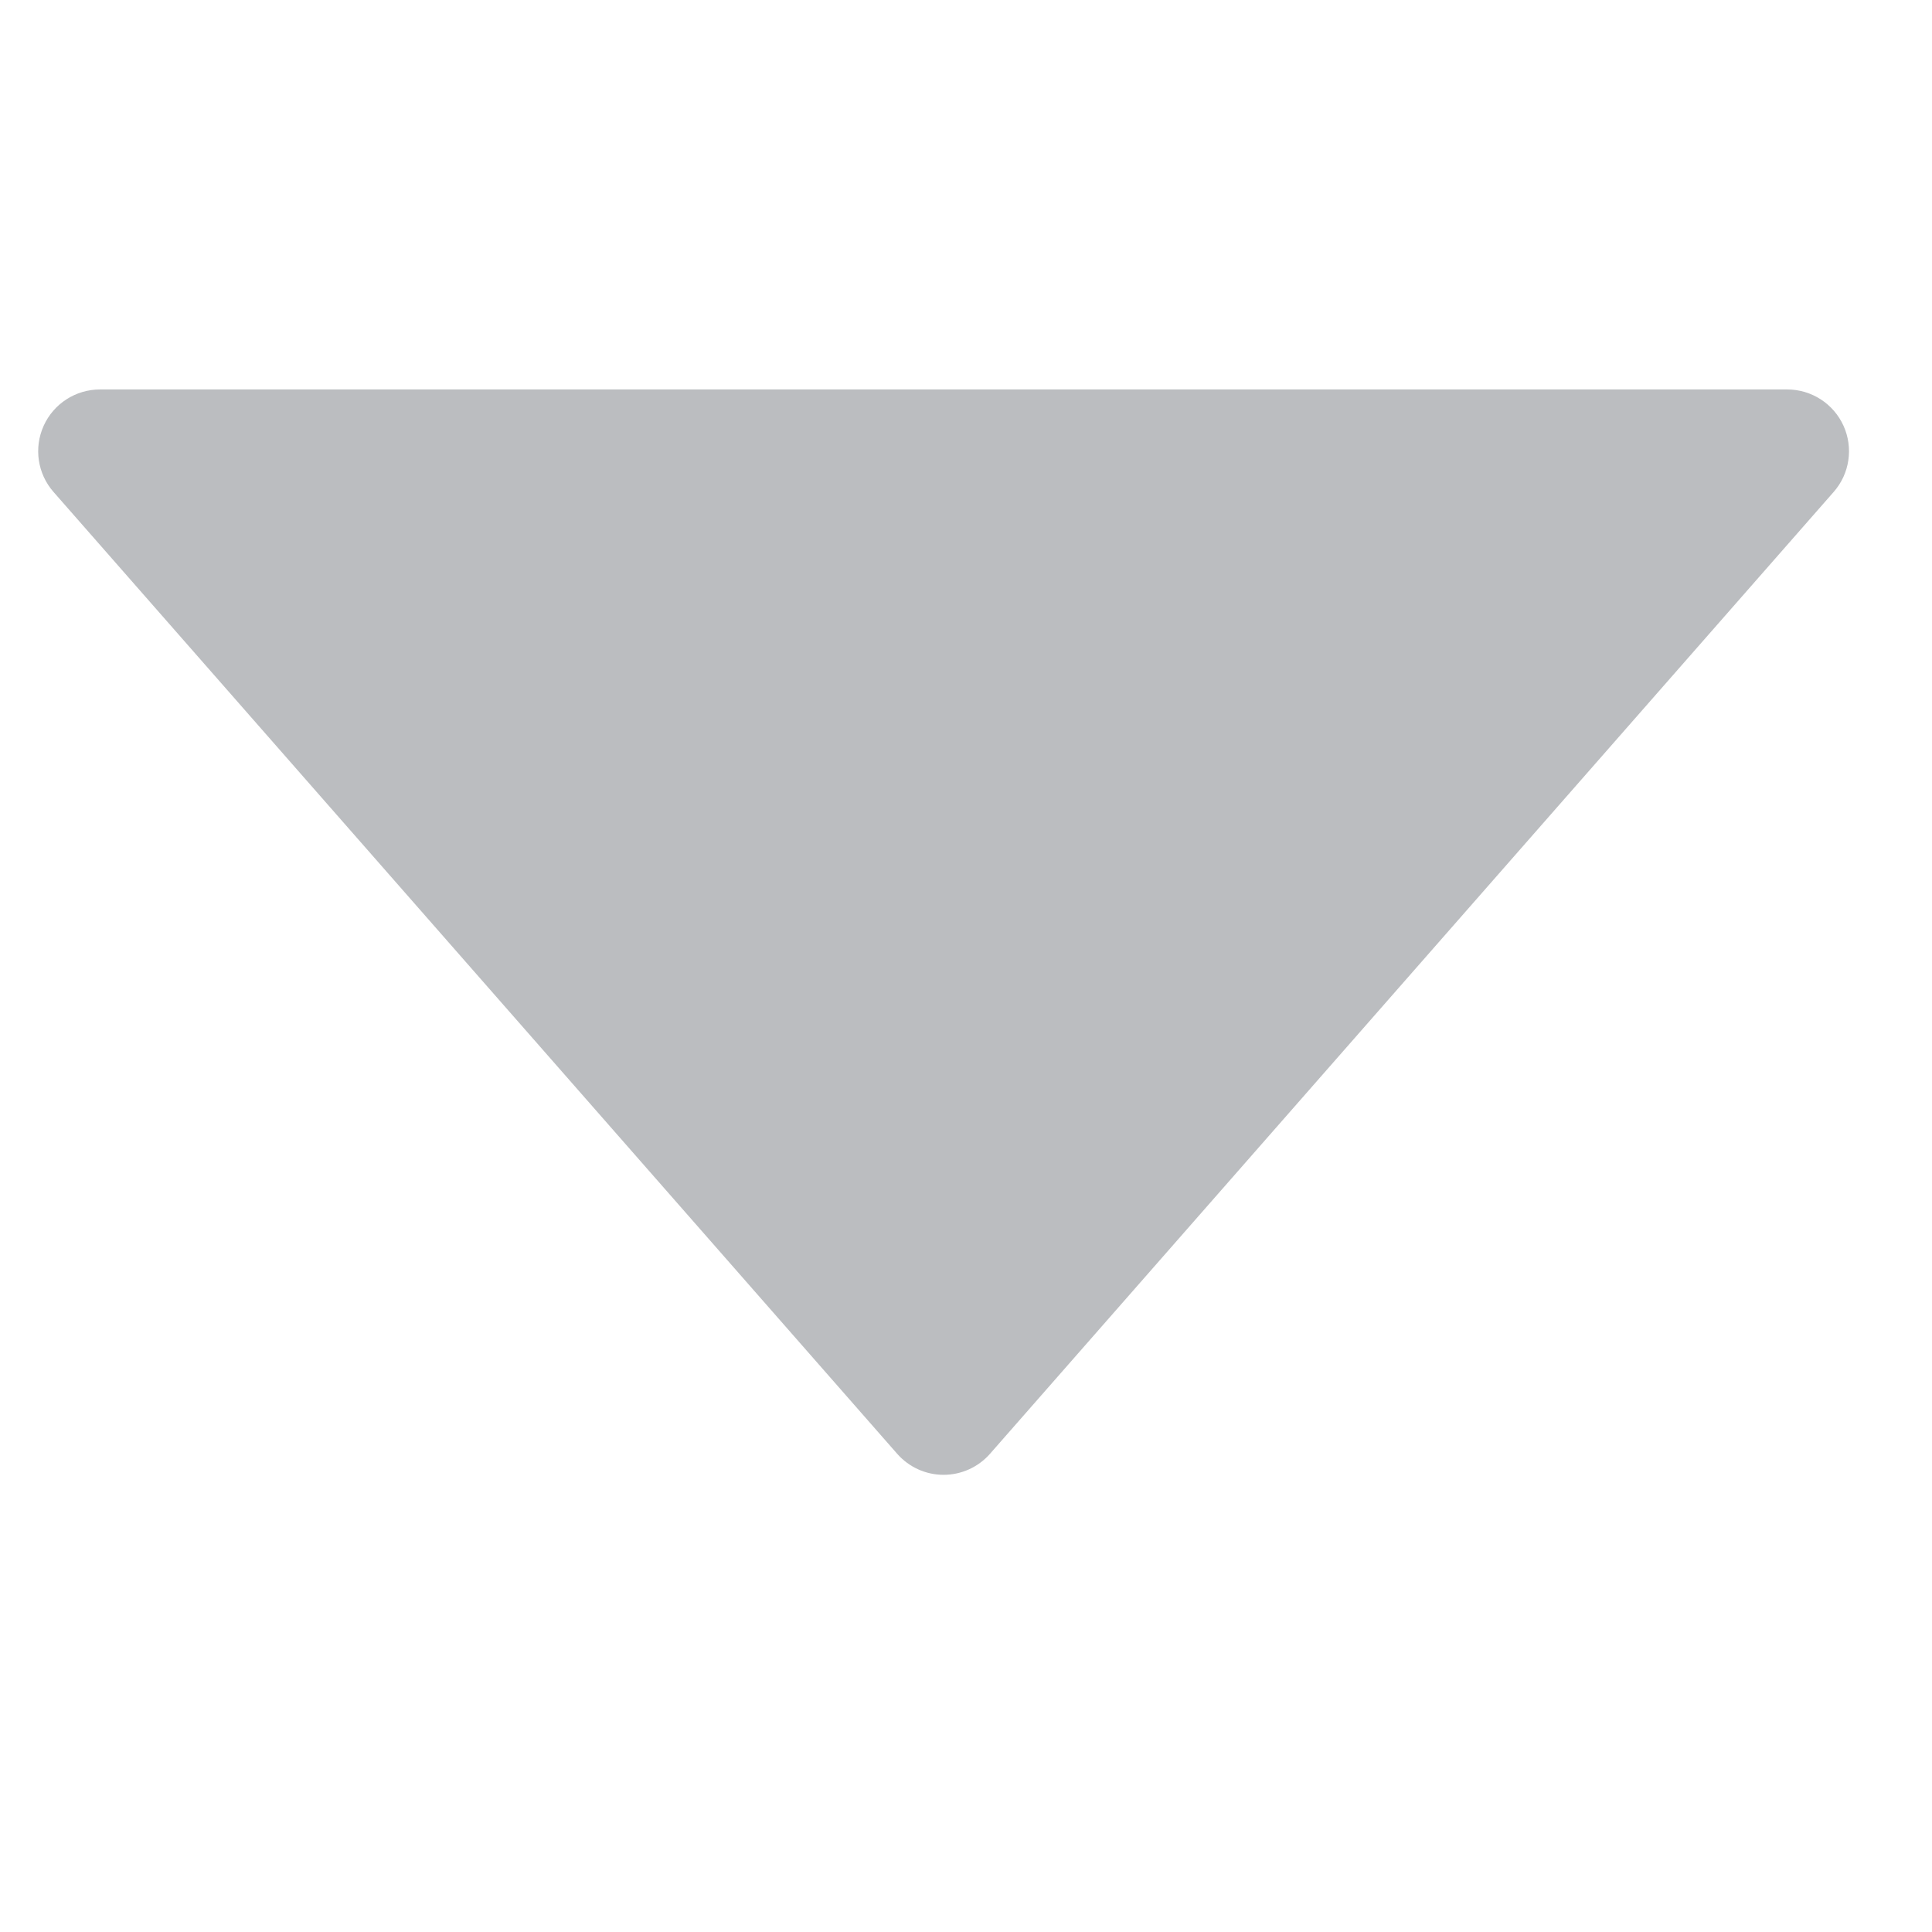
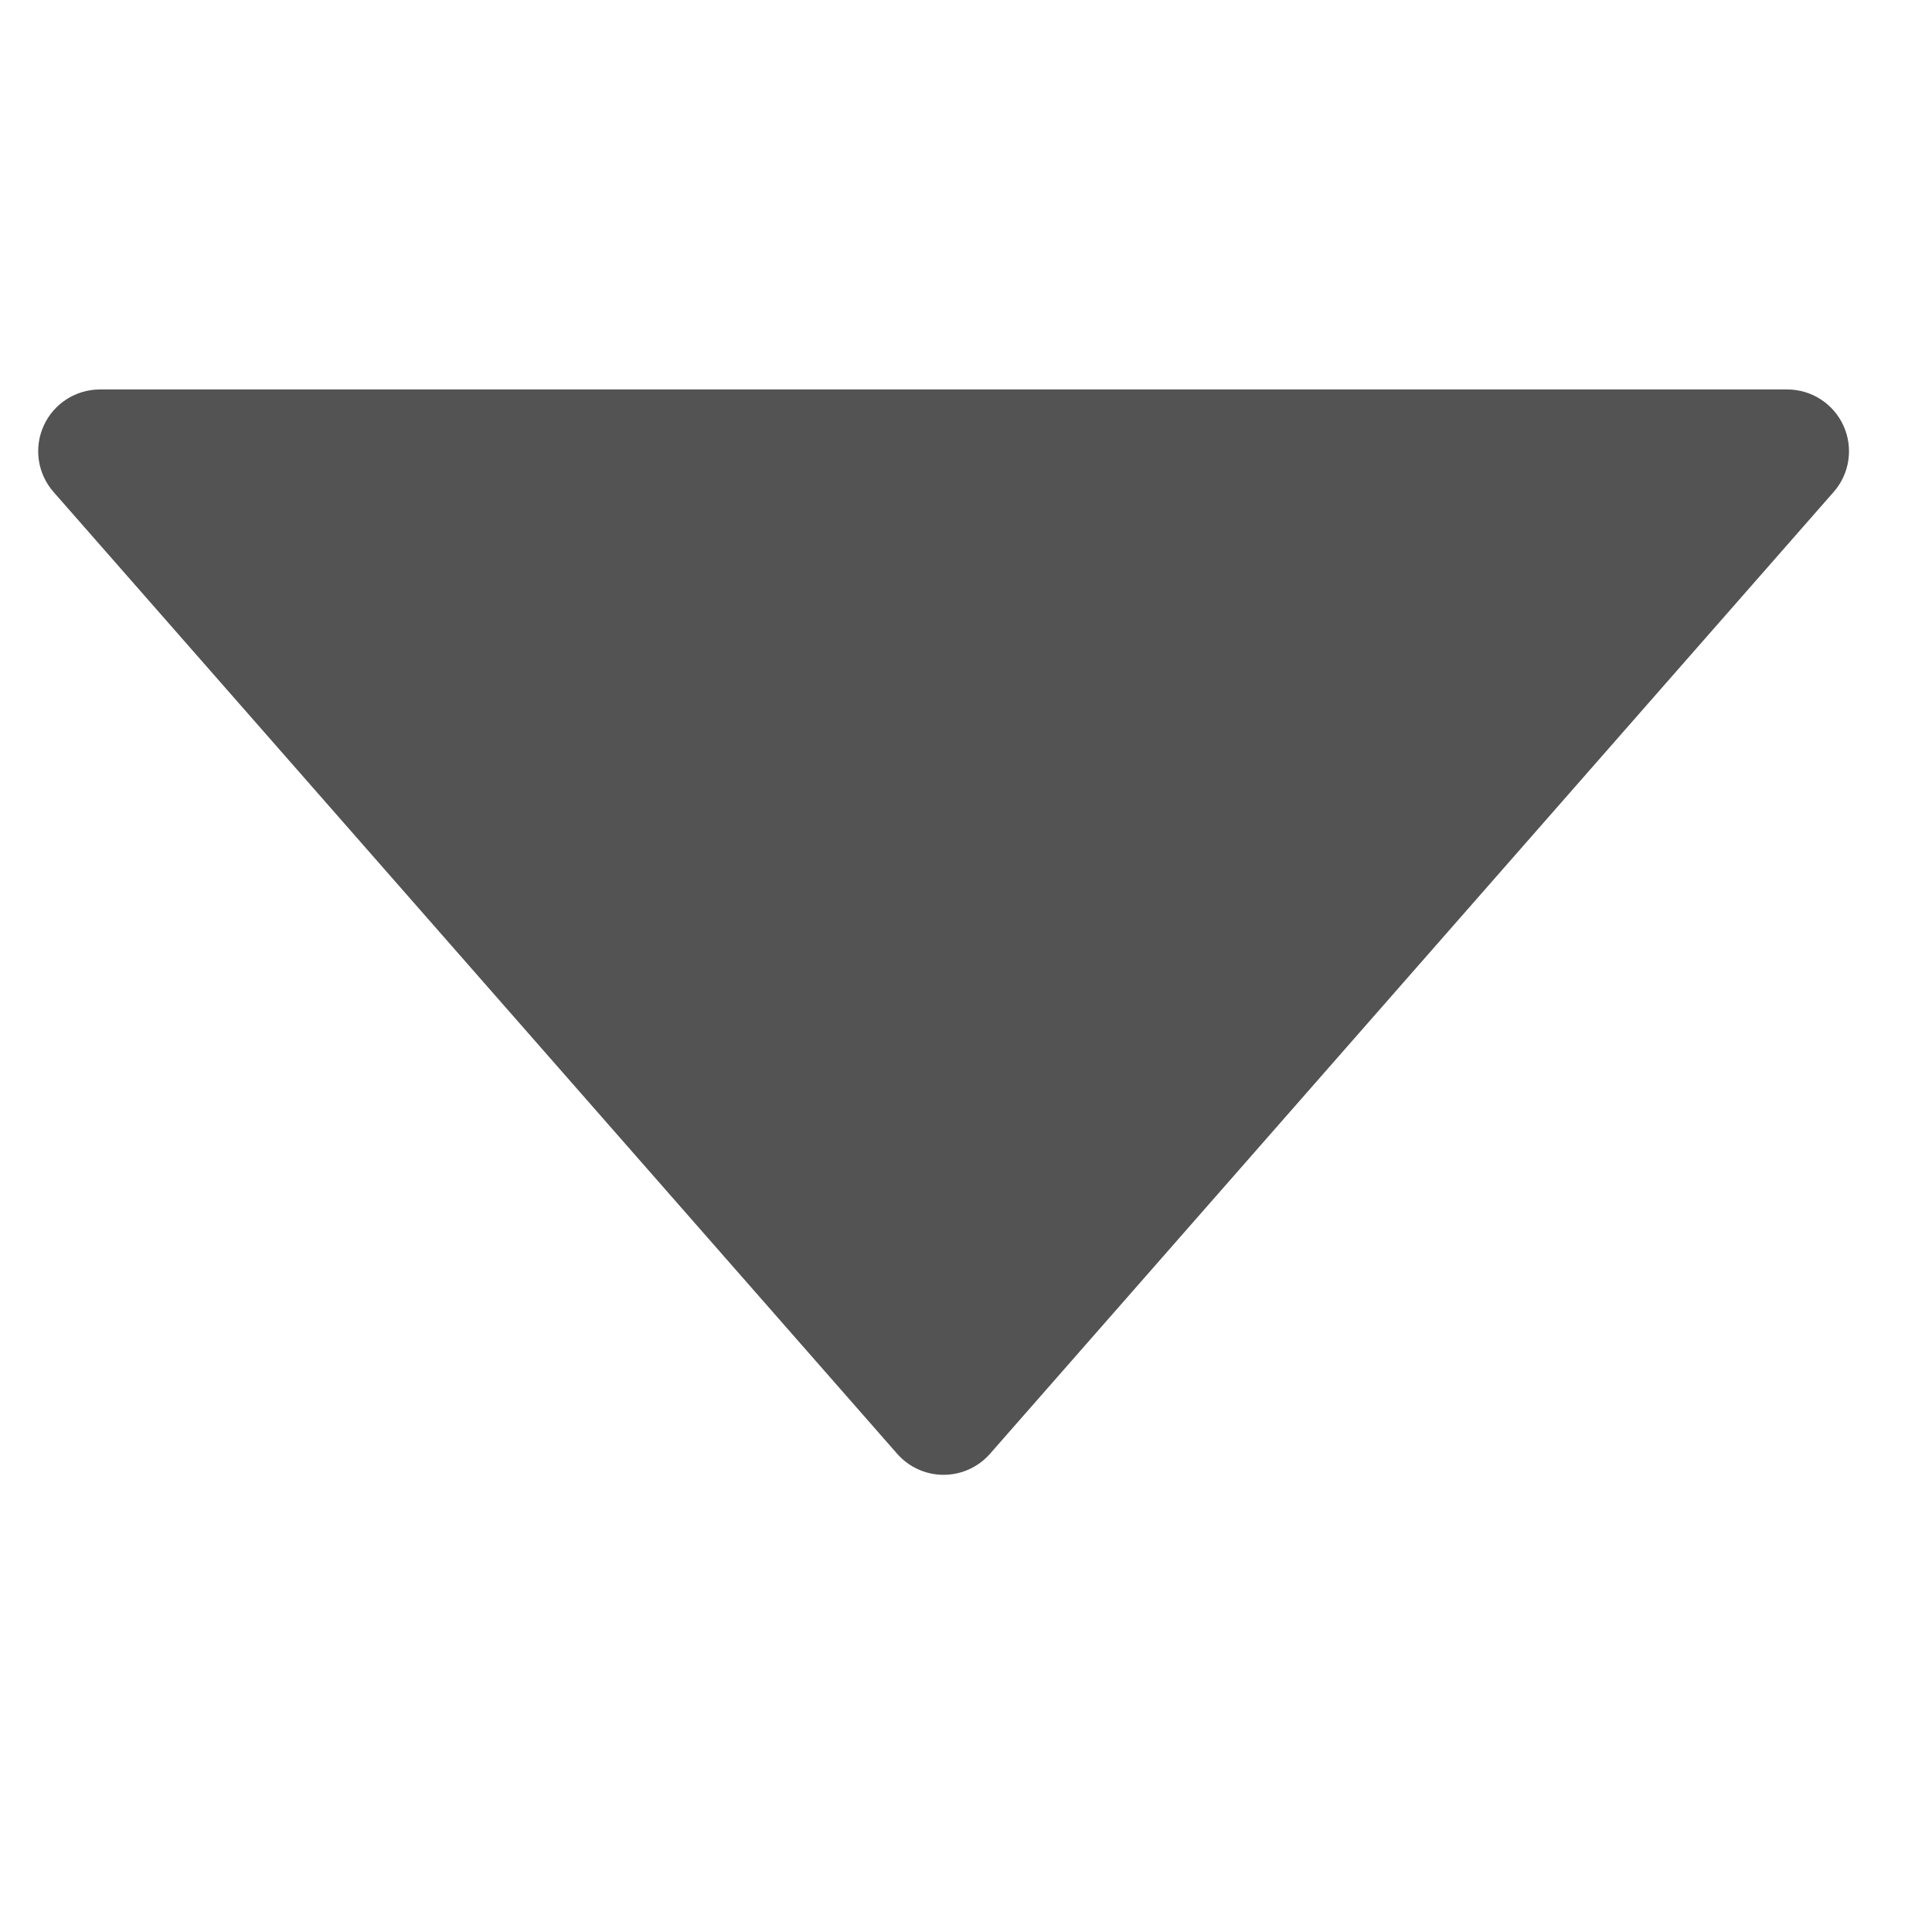
<svg xmlns="http://www.w3.org/2000/svg" width="100%" height="100%" viewBox="0 0 41 41" version="1.1" xml:space="preserve" style="fill-rule:evenodd;clip-rule:evenodd;stroke-linecap:round;stroke-linejoin:round;stroke-miterlimit:1.5;">
  <rect id="Artboard2" x="0" y="0" width="40.049" height="40.049" style="fill:none;" />
-   <path d="M20.732,30.607c-0.179,0.204 -0.437,0.321 -0.708,0.321c-0.271,0 -0.528,-0.117 -0.707,-0.321c-2.912,-3.319 -14,-15.96 -17.903,-20.411c-0.244,-0.277 -0.302,-0.672 -0.15,-1.008c0.152,-0.337 0.488,-0.553 0.857,-0.553c6.887,0 28.92,0 35.807,0c0.369,0 0.704,0.216 0.857,0.553c0.152,0.336 0.094,0.731 -0.15,1.008c-3.904,4.451 -14.991,17.092 -17.903,20.411Z" style="fill:#bbbdc0;stroke:#bbbdc0;stroke-width:0.74px;" />
+   <path d="M20.732,30.607c-0.179,0.204 -0.437,0.321 -0.708,0.321c-0.271,0 -0.528,-0.117 -0.707,-0.321c-2.912,-3.319 -14,-15.96 -17.903,-20.411c-0.244,-0.277 -0.302,-0.672 -0.15,-1.008c0.152,-0.337 0.488,-0.553 0.857,-0.553c6.887,0 28.92,0 35.807,0c0.369,0 0.704,0.216 0.857,0.553c0.152,0.336 0.094,0.731 -0.15,1.008c-3.904,4.451 -14.991,17.092 -17.903,20.411Z" style="fill:#535353;stroke:#535353;stroke-width:0.74px;" />
</svg>
